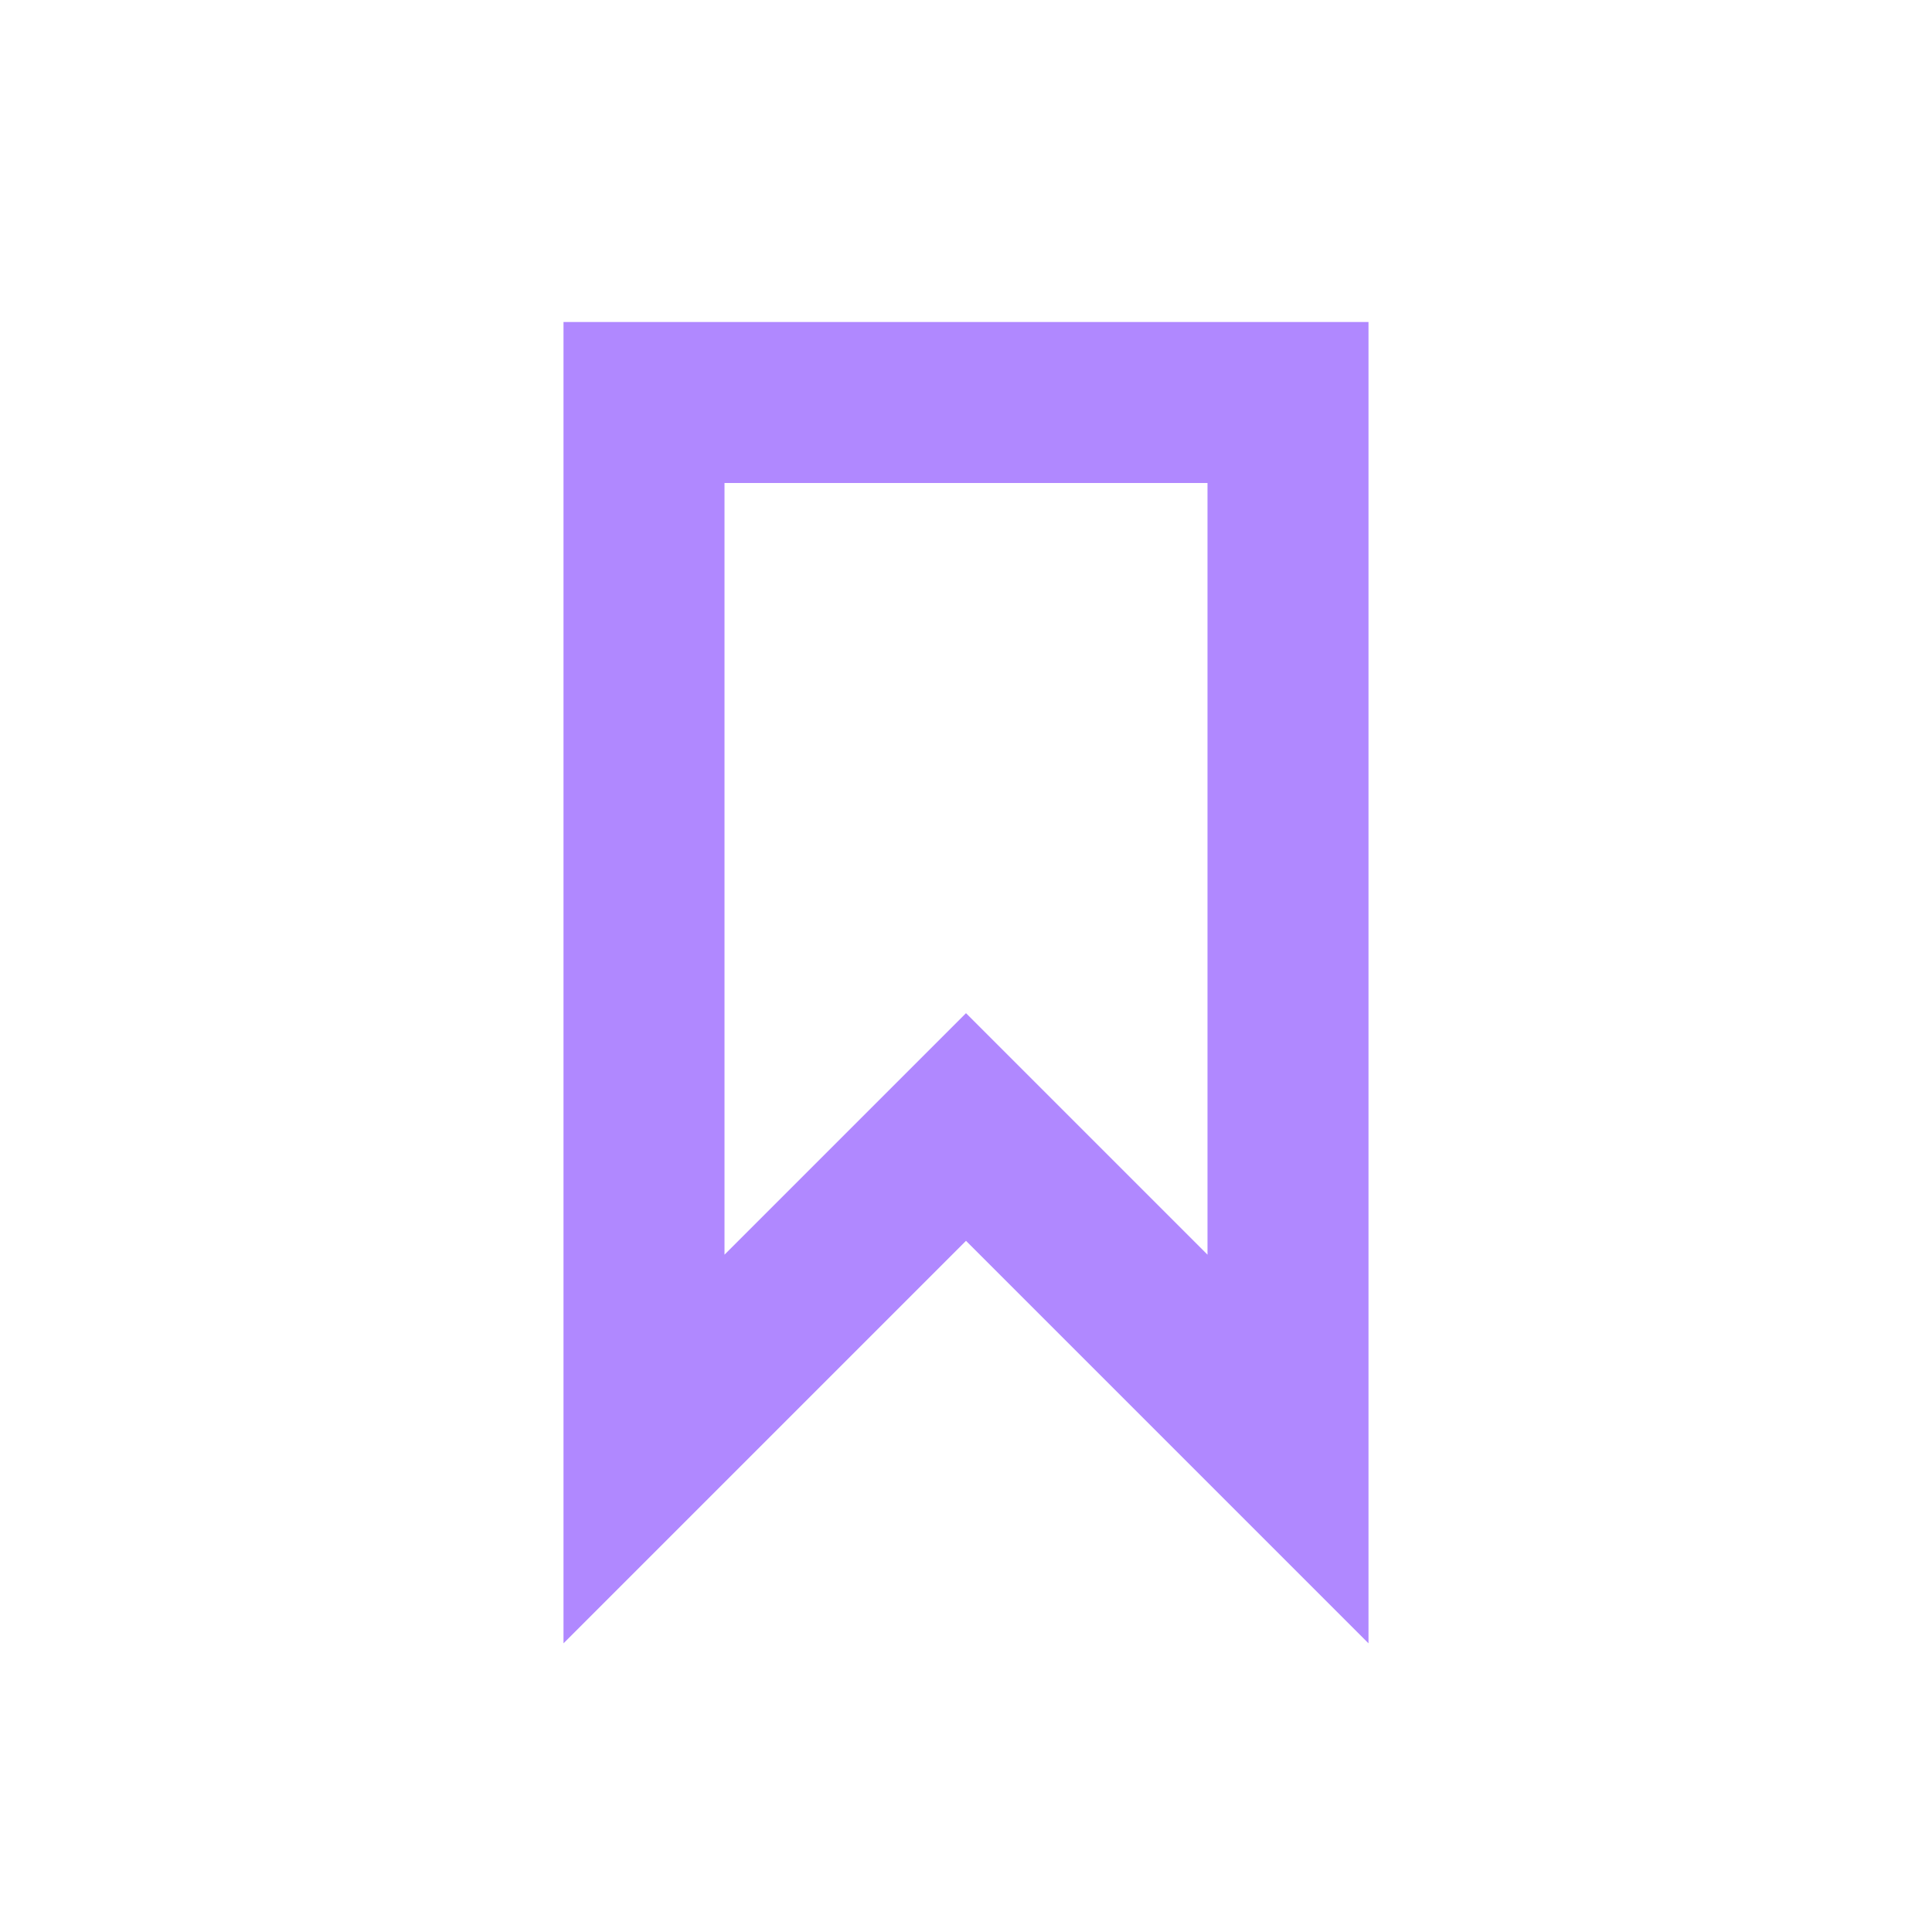
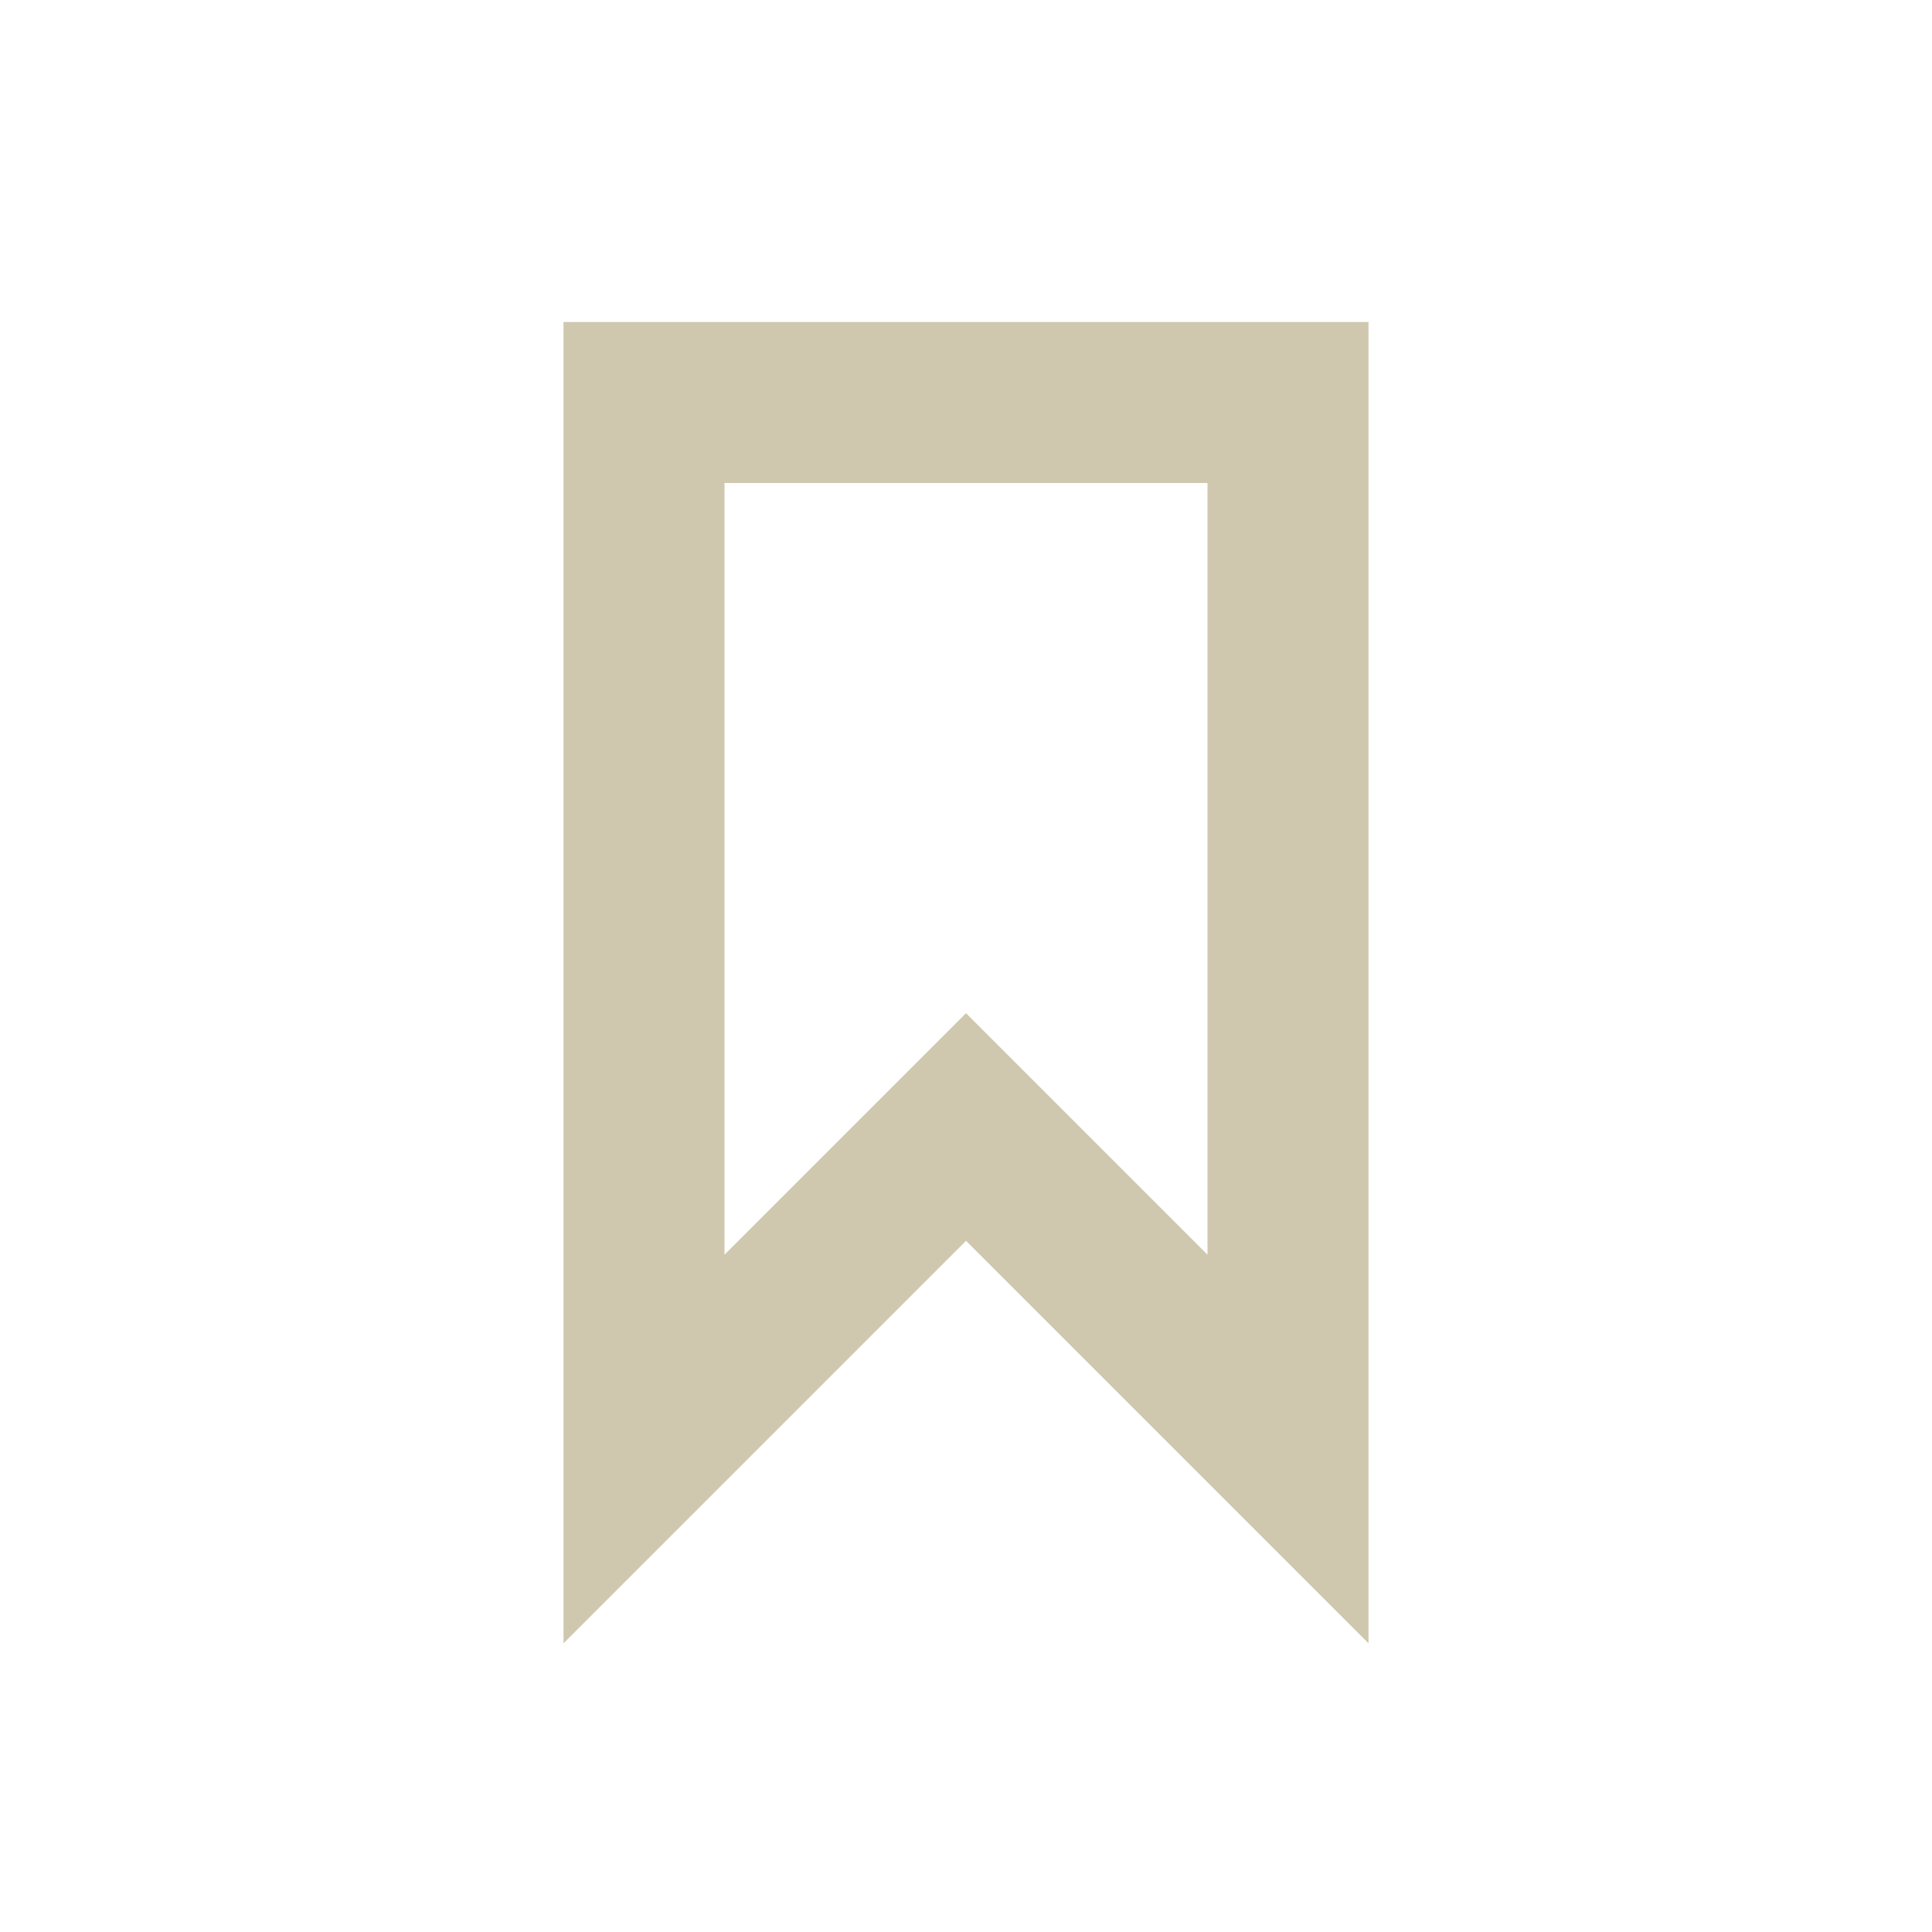
<svg xmlns="http://www.w3.org/2000/svg" width="24px" height="24px" viewBox="0 0 24 24" version="1.1">
  <g id="Artboard" stroke="none" stroke-width="1" fill="none" fill-rule="evenodd">
    <g id="ic-label-liliac" transform="translate(2, 2)">
-       <g id="Group_8996" transform="translate(5, 2)" fill="#B088FF" fill-rule="nonzero">
+       <g id="Group_8996" transform="translate(5, 2)" fill="#cfc8af" fill-rule="nonzero">
        <path d="M10,16.414 L5,11.414 L0,16.414 L0,0 L10,0 L10,16.414 Z M5,8.586 L8,11.586 L8,2 L2,2 L2,11.586 L5,8.586 Z" id="Path_18961" />
      </g>
      <polygon id="Rectangle_4641" points="0 0 20 0 20 20 0 20" />
    </g>
  </g>
</svg>
